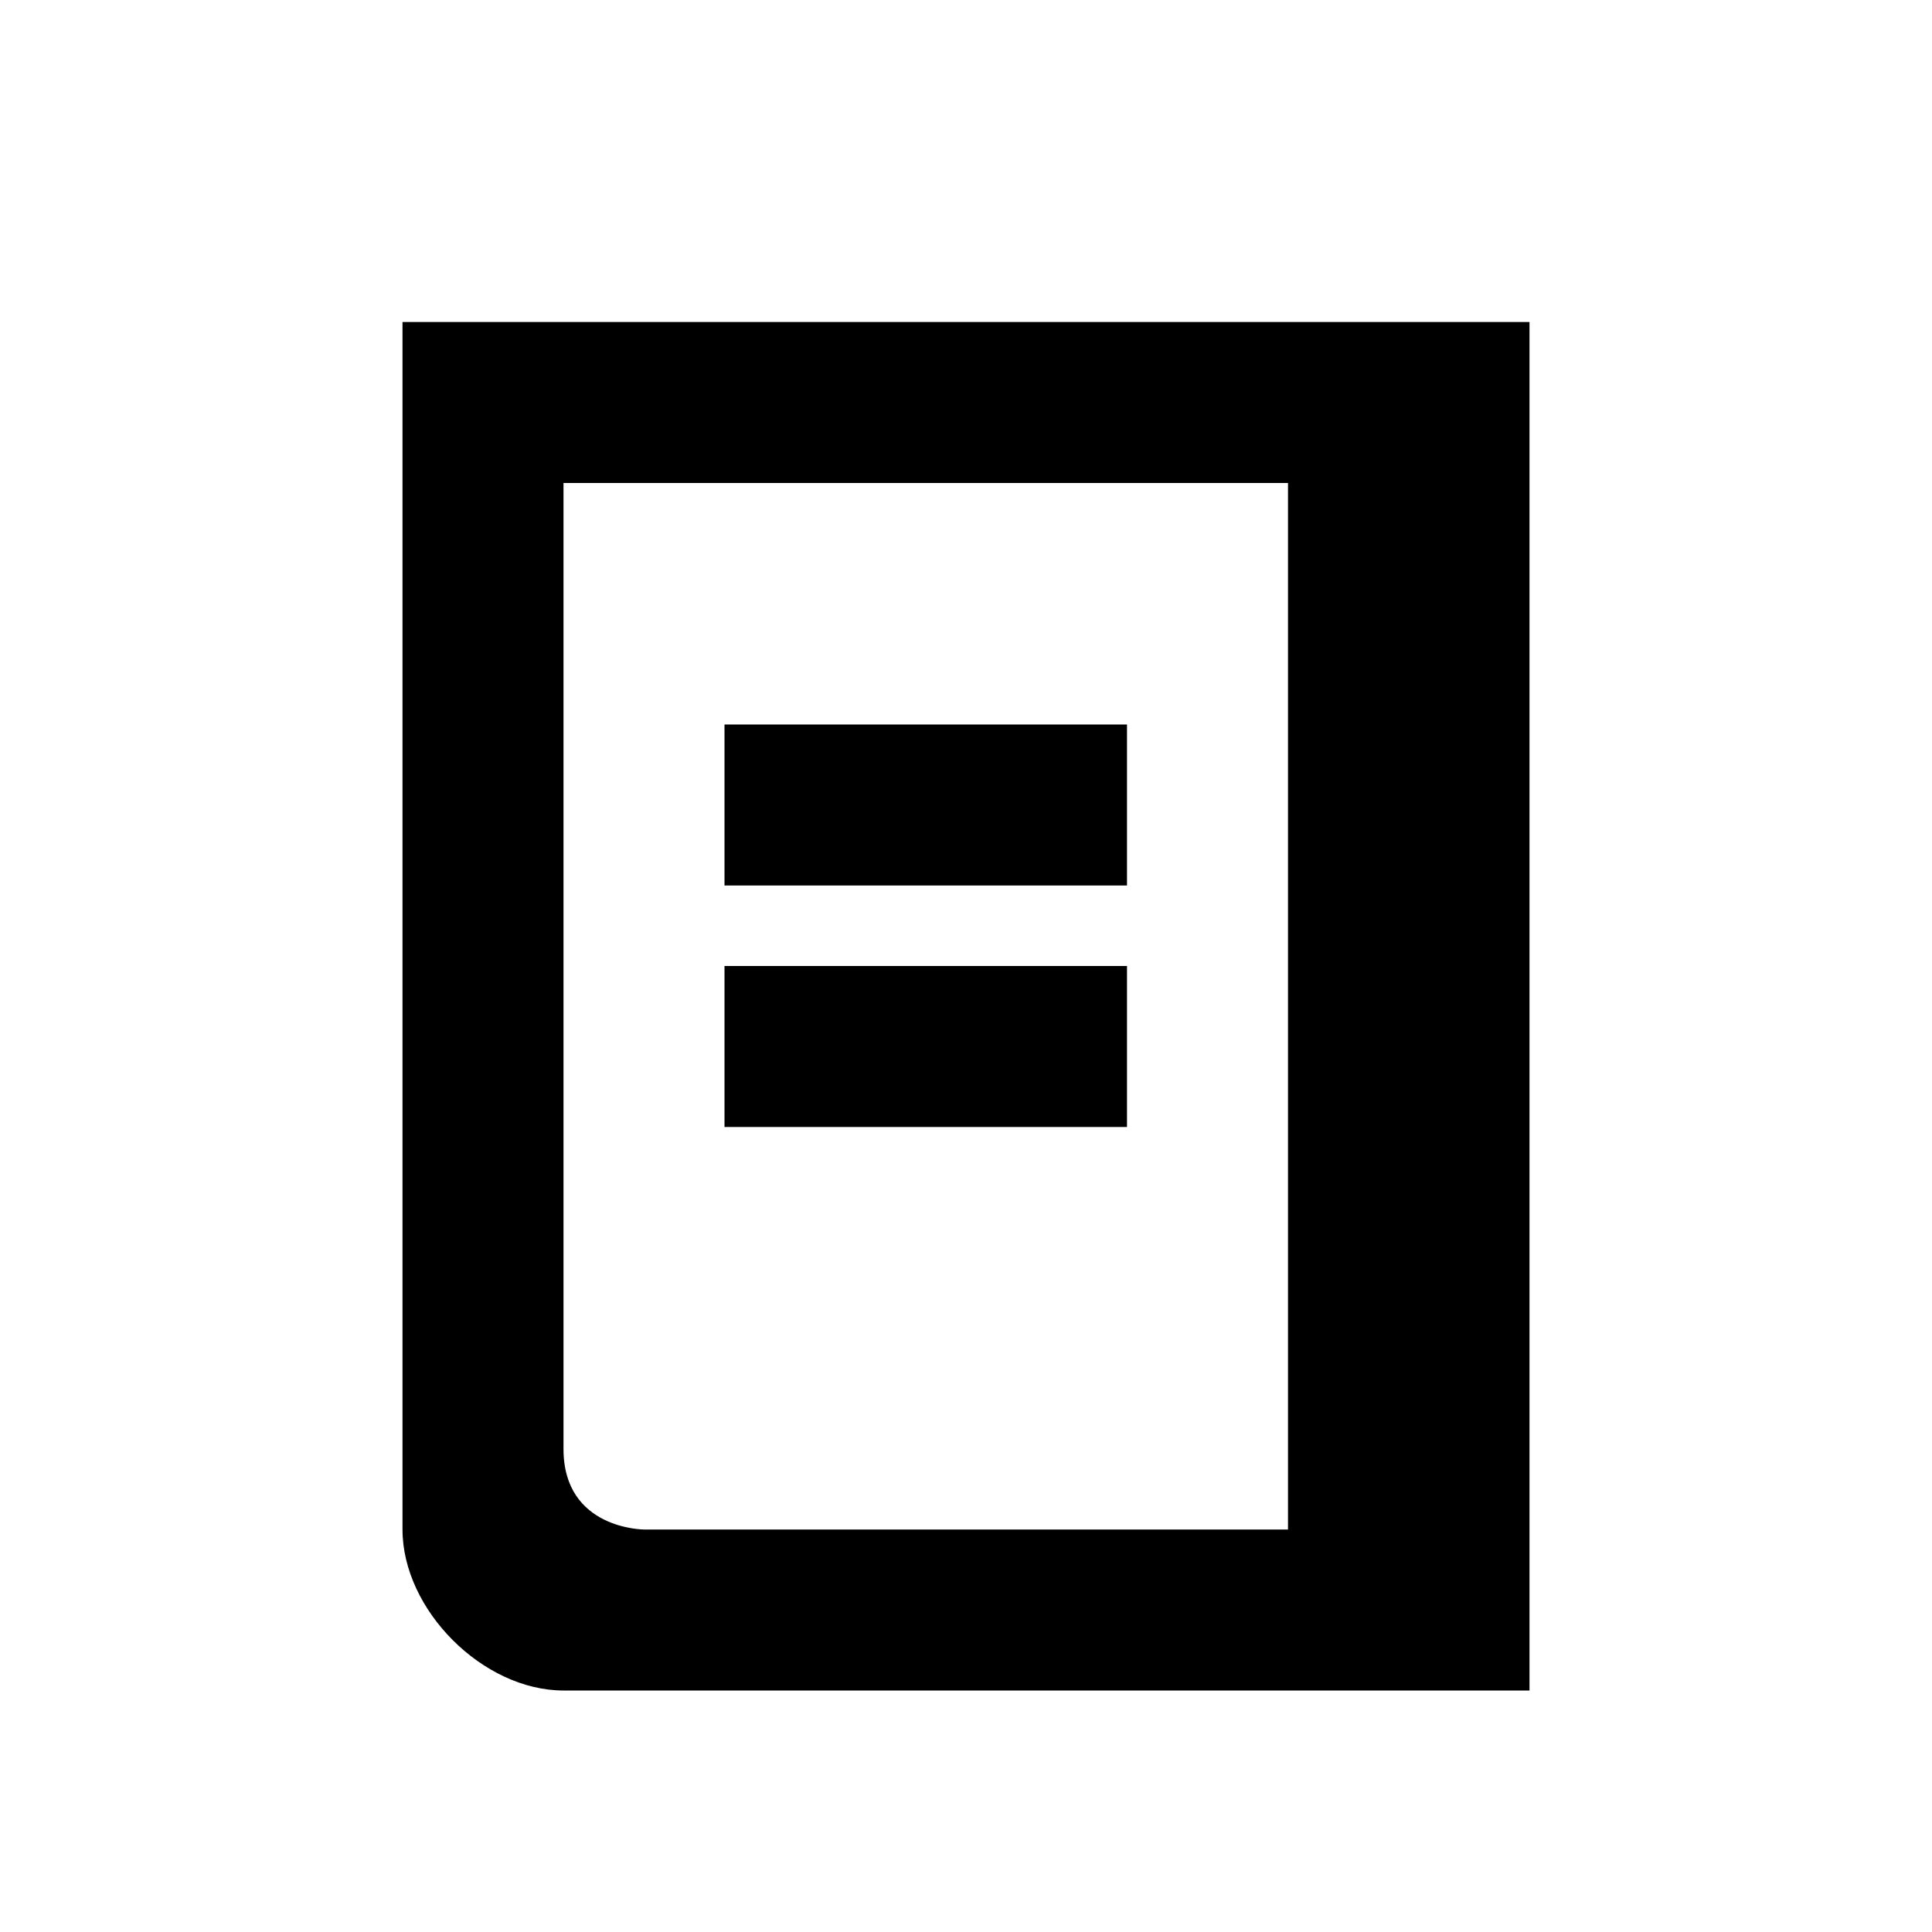
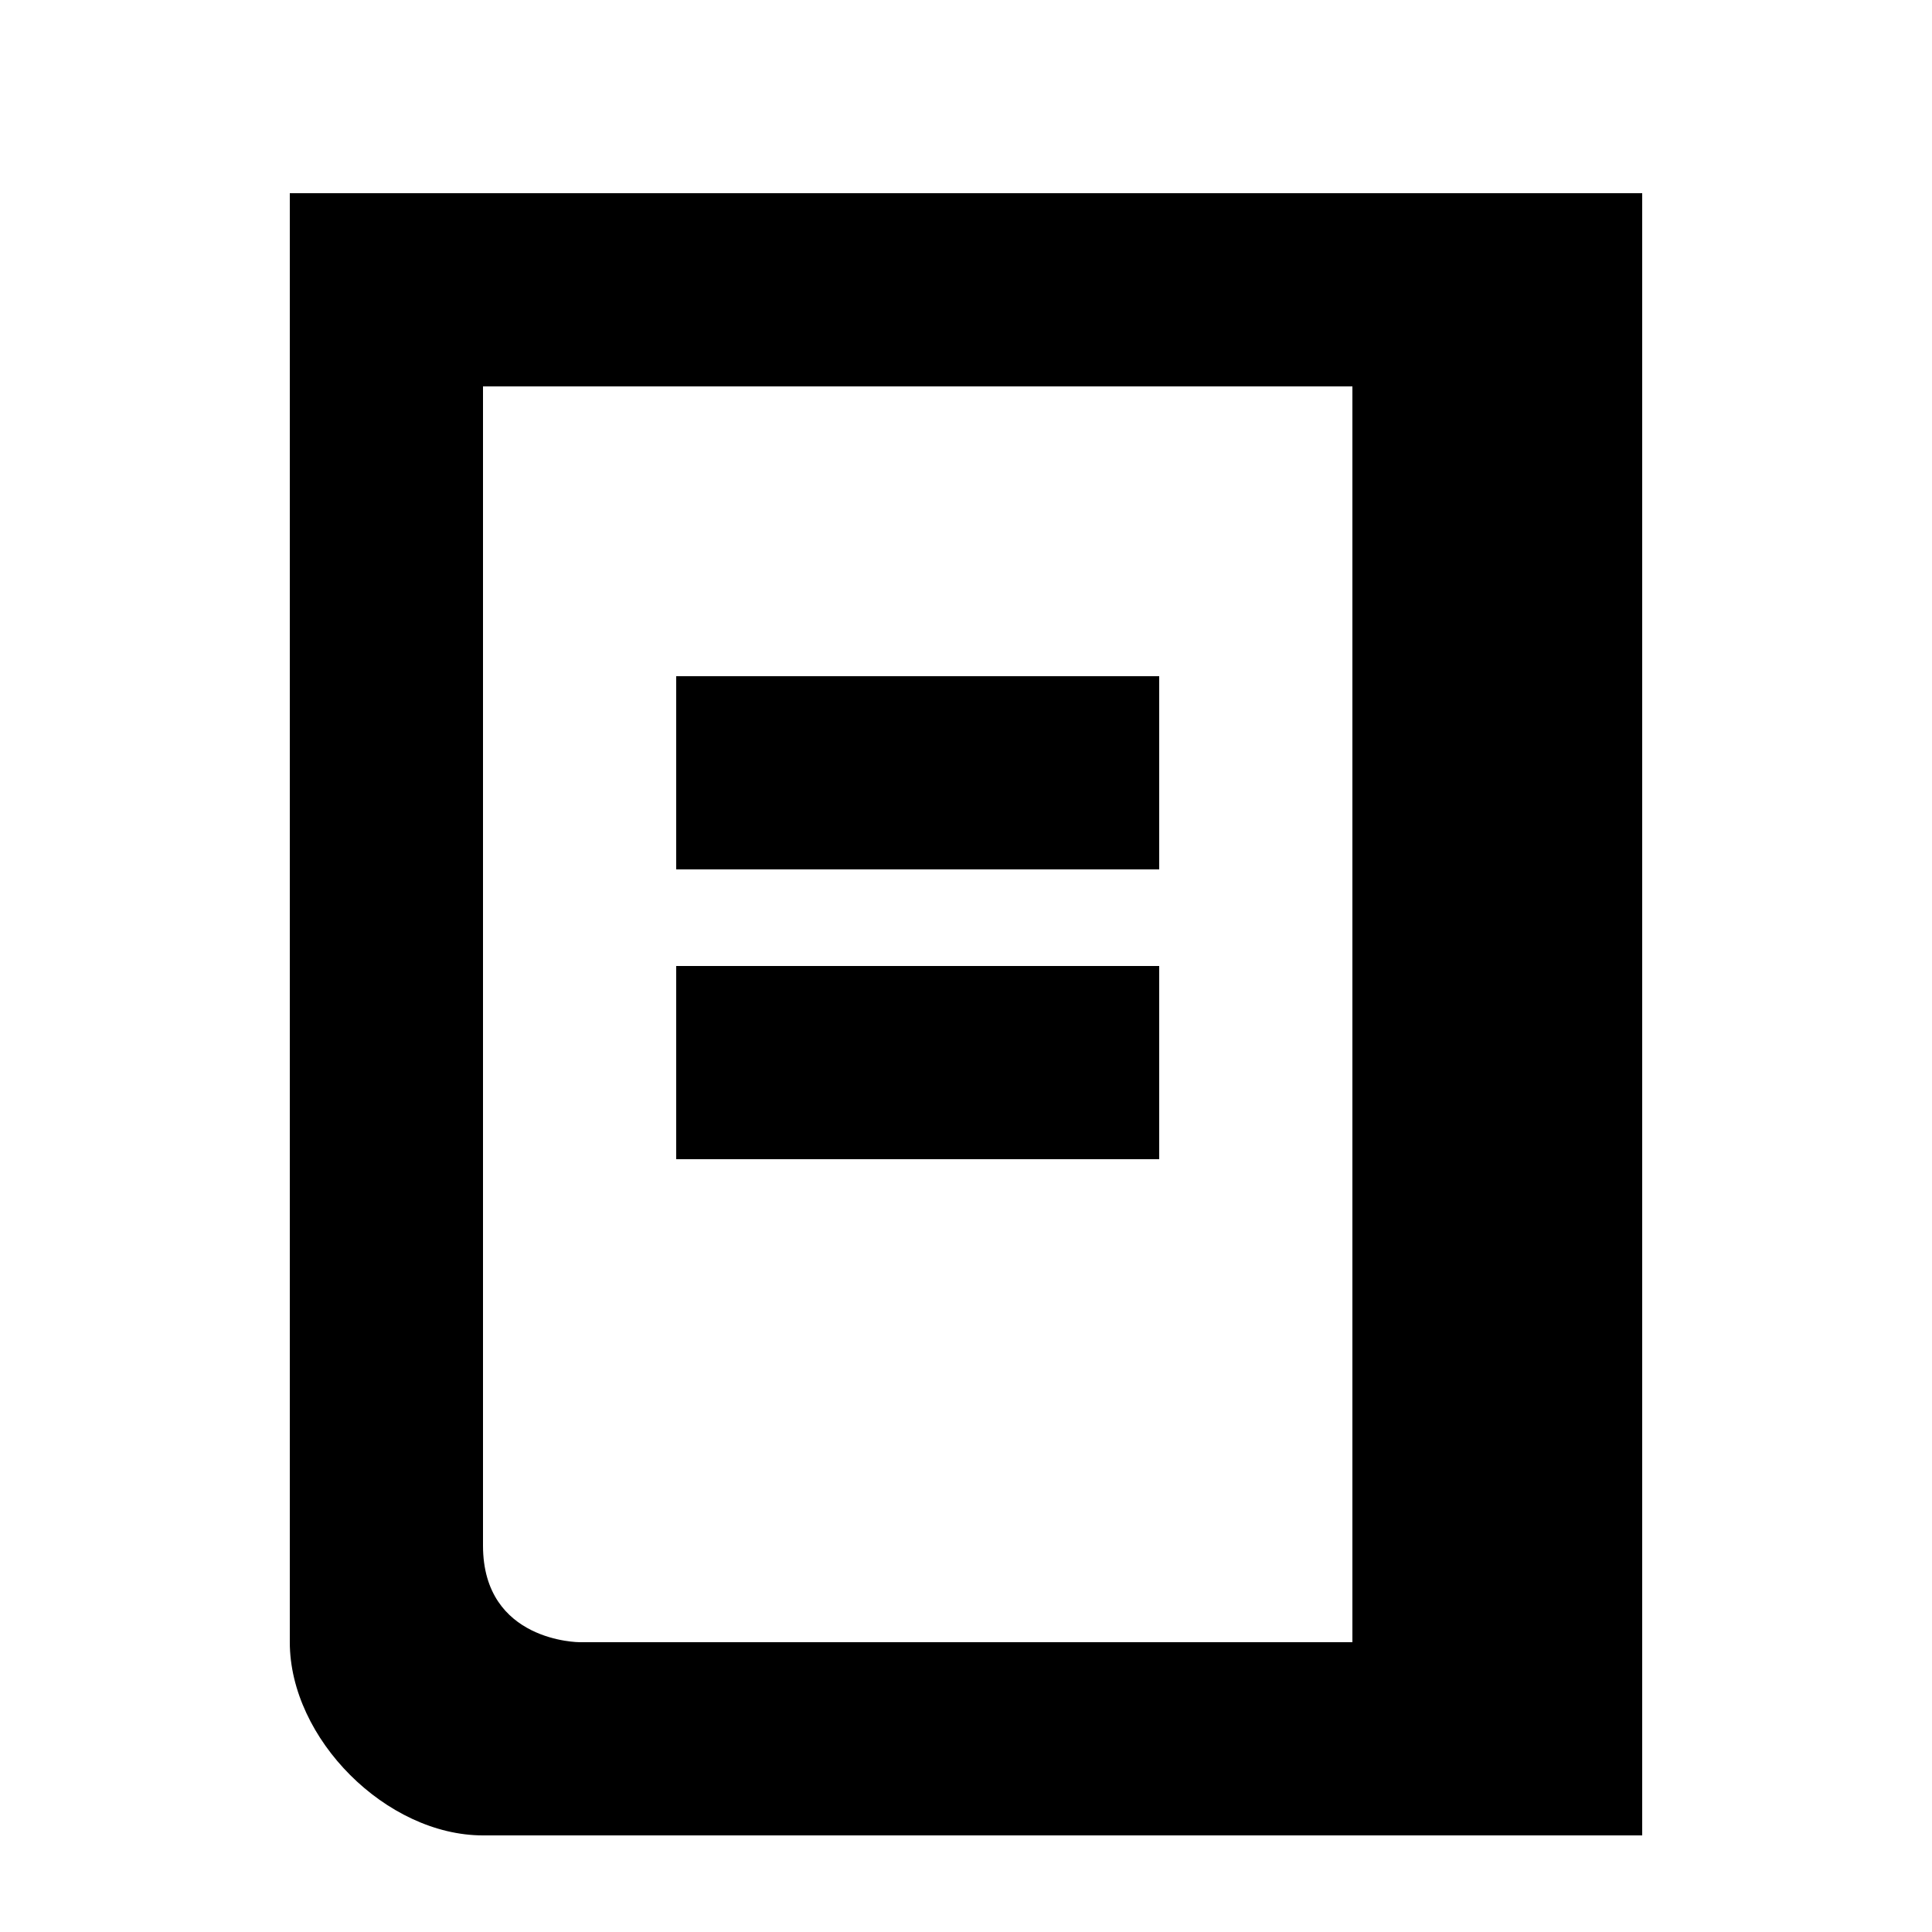
- <svg xmlns="http://www.w3.org/2000/svg" width="24" height="24" viewBox="0 0 24 24">
-   <g id="cite-journal">
-     <path d="M19 4v17h-12c-1 0-2-1-2-2v-15h14zm-12 14c0 1 1 1 1 1h8v-13h-9v12z" id="journal" />
-     <path id="text1" d="M14 9h-5v2h5z" />
-     <path id="text2" d="M14 12h-5v2h5z" />
-   </g>
+ <svg xmlns="http://www.w3.org/2000/svg" width="20" height="20" viewBox="2 2 20 20">
+   <path id="journal" d="M19 4v17H7c-1 0-2-1-2-2V4h14zM7 18c0 1 1 1 1 1h8V6H7v12z" />
+   <path id="text1" d="M14 9H9v2h5z" />
+   <path id="text2" d="M14 12H9v2h5z" />
</svg>
